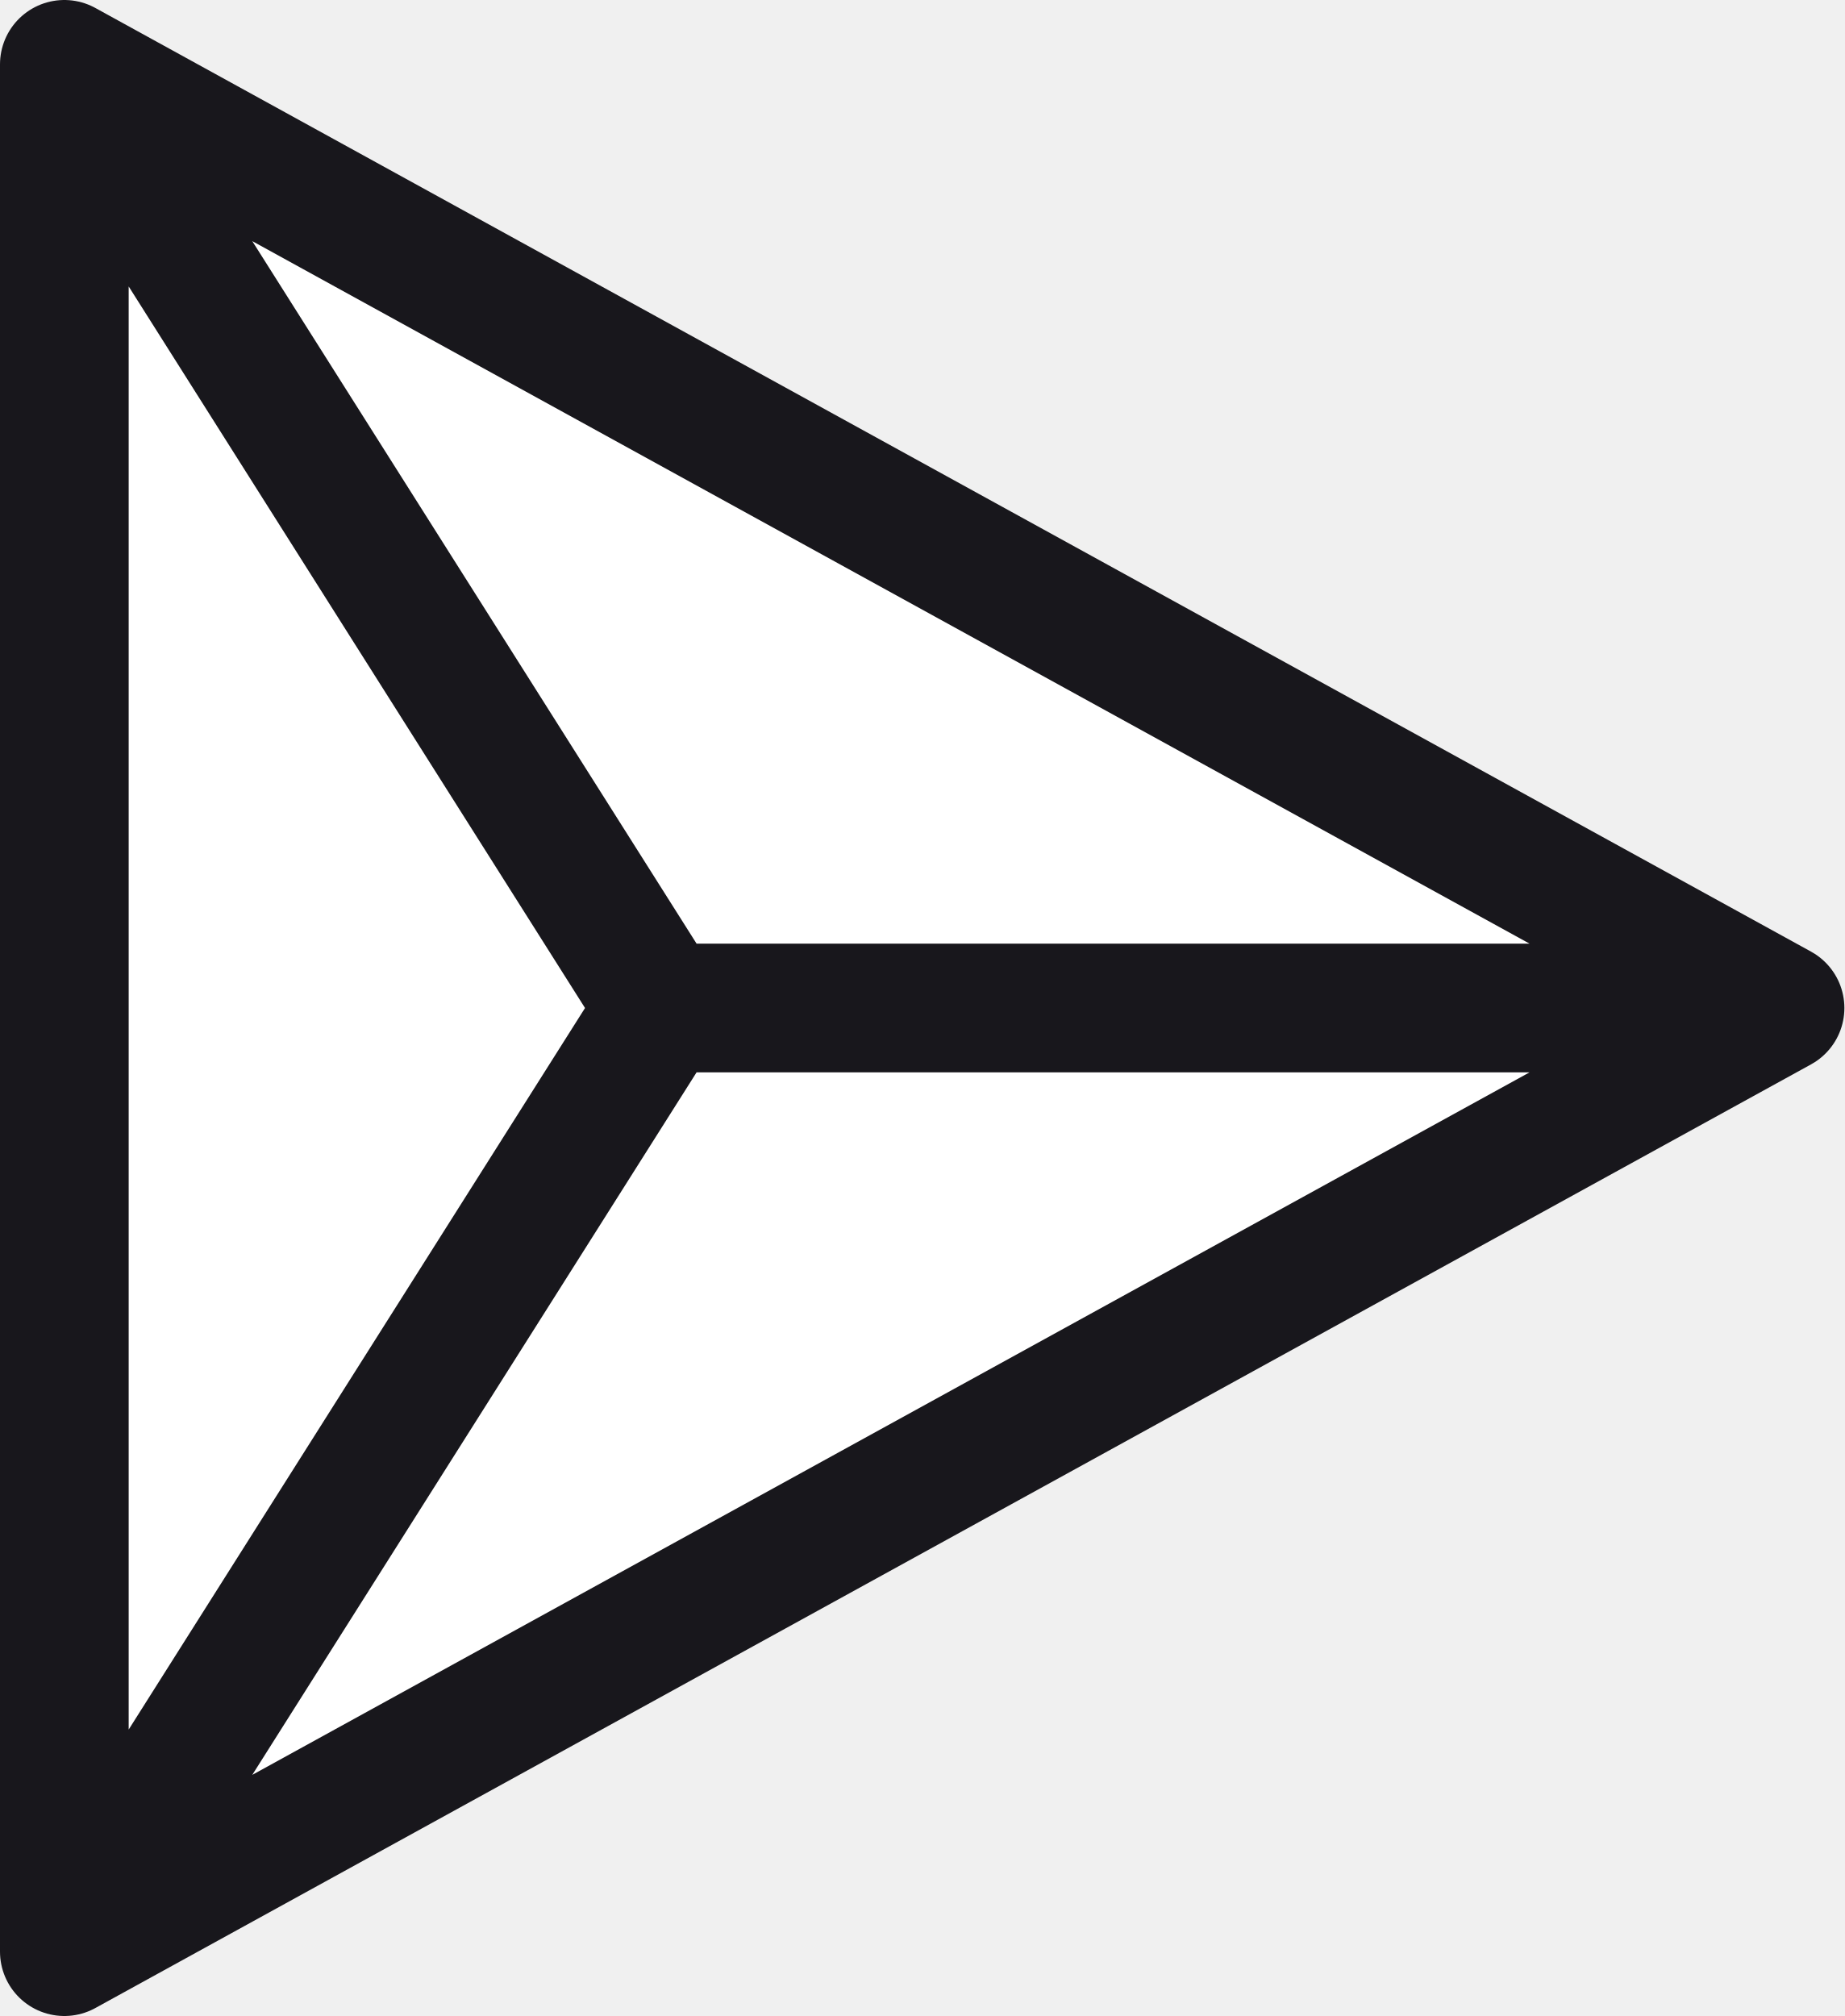
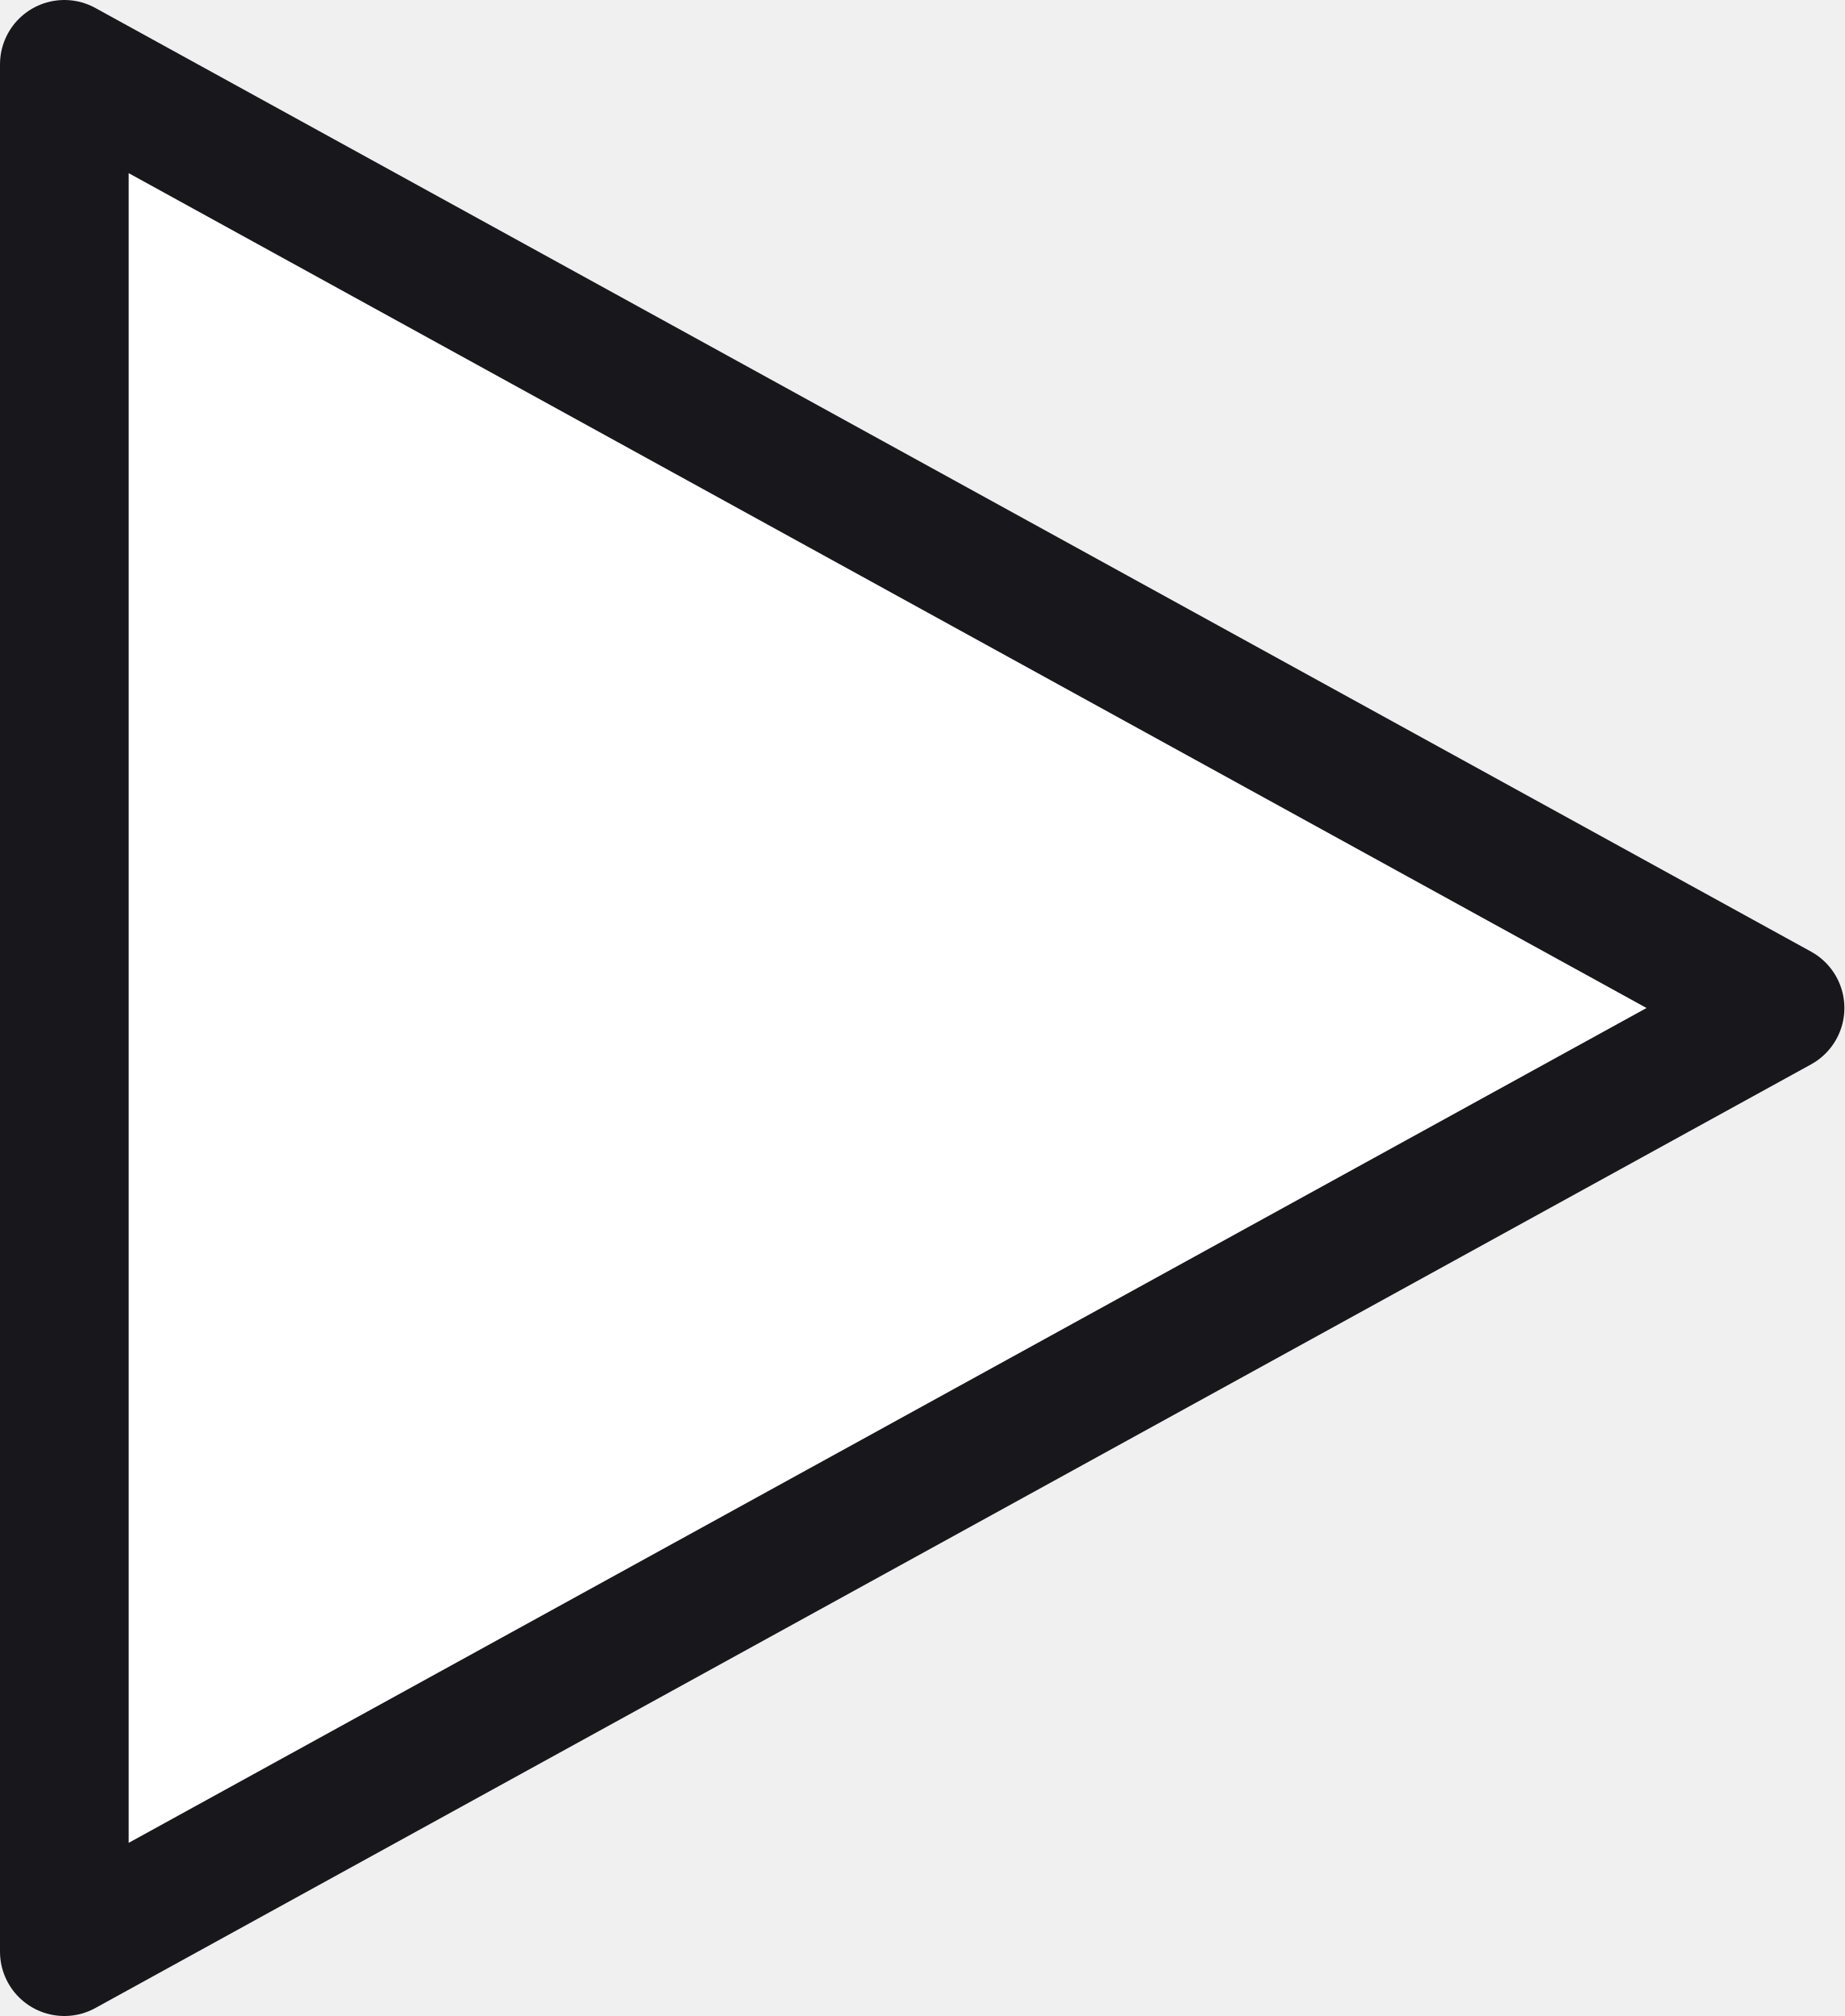
<svg xmlns="http://www.w3.org/2000/svg" width="21.5" height="23.5" viewBox="0 0 21.5 23.5" fill="none">
-   <path d="M0.75 22.75V0.75L20.75 11.75L0.75 22.75Z" fill="url(#f)" />
-   <path d="M20.75 11.75H7.707M0.75 22.75V0.75L20.75 11.75L0.75 22.75ZM7.707 11.75L0.75 0.75M7.707 11.75L0.75 22.75" stroke="url(#s)" stroke-width="1.5" stroke-linejoin="round" />
-   <defs>
-     <linearGradient id="f" x1="0" y1="0" x2="0" y2="23.5" gradientUnits="userSpaceOnUse">
-       <stop stop-color="#fff" />
-       <stop offset="1" stop-color="#fff" />
-     </linearGradient>
-     <linearGradient id="s" x1="0" y1="0" x2="0" y2="23.5" gradientUnits="userSpaceOnUse">
-       <stop stop-color="#18171C" />
-       <stop offset="1" stop-color="#18171C" />
-     </linearGradient>
-   </defs>
+   <path d="M0.75 22.75V0.75L20.75 11.75L0.75 22.75Z" fill="#fff" stroke="#18171C" stroke-width="1.5" stroke-linejoin="round" />
</svg>
